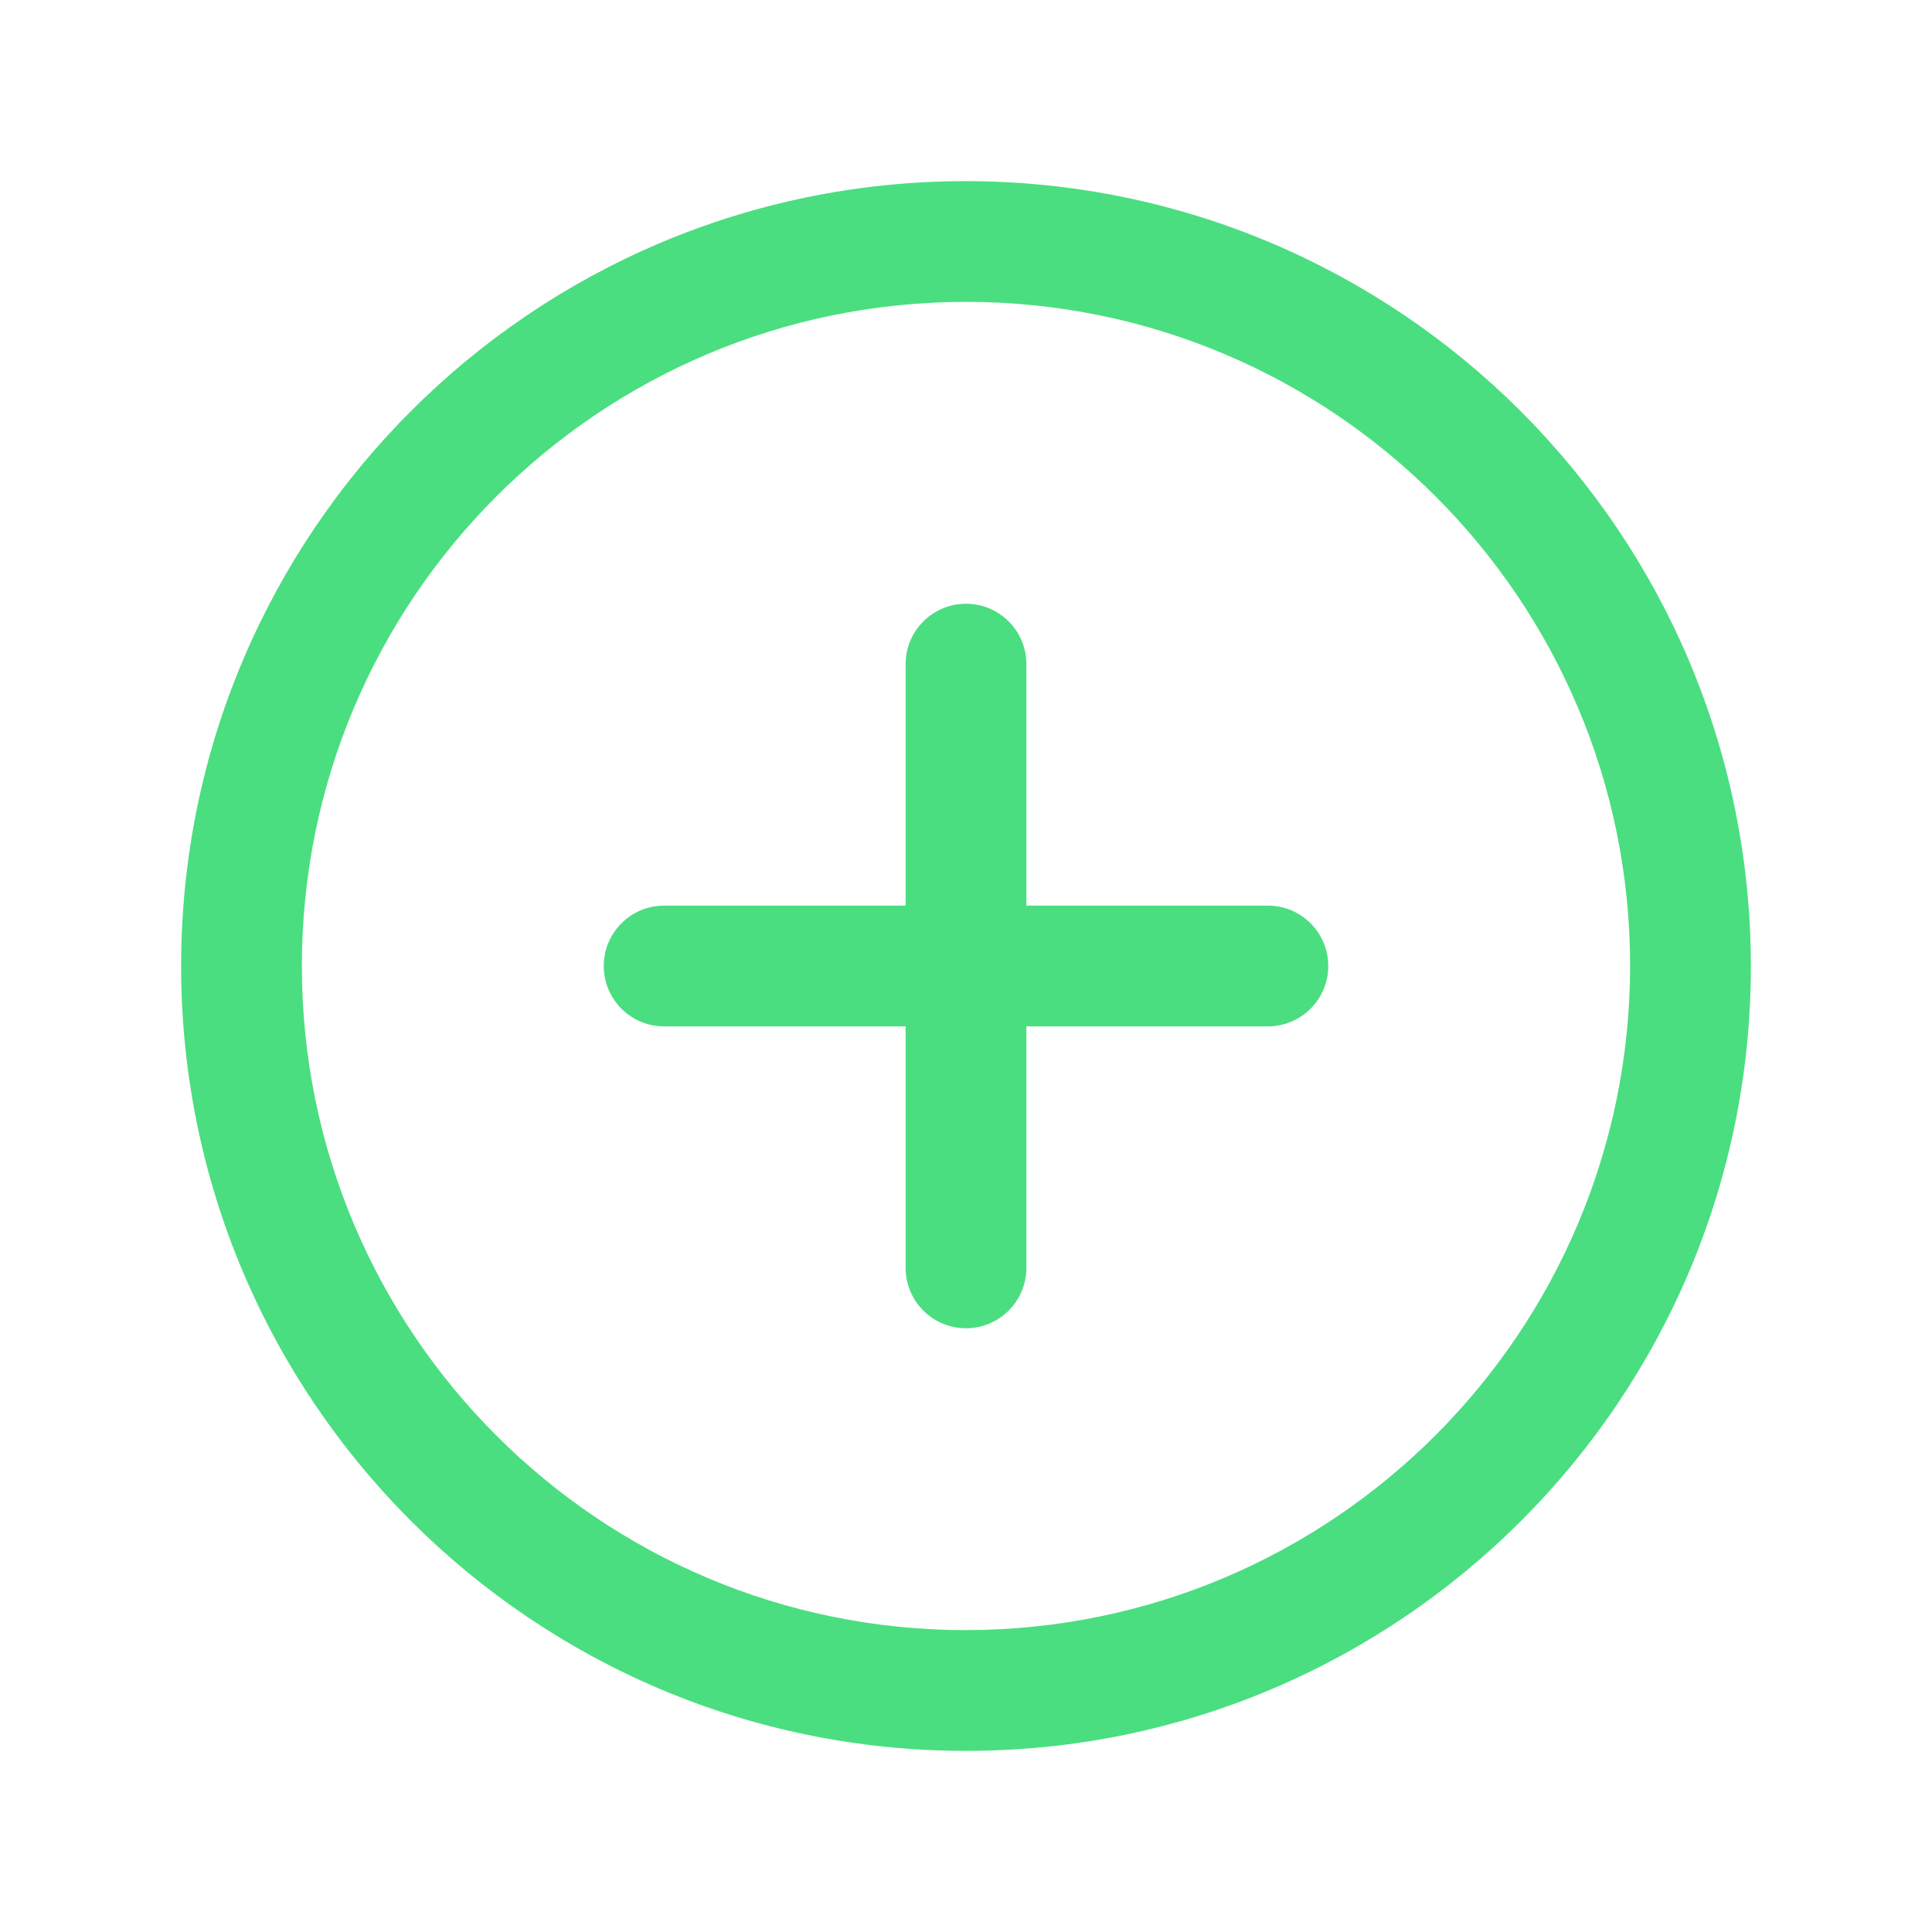
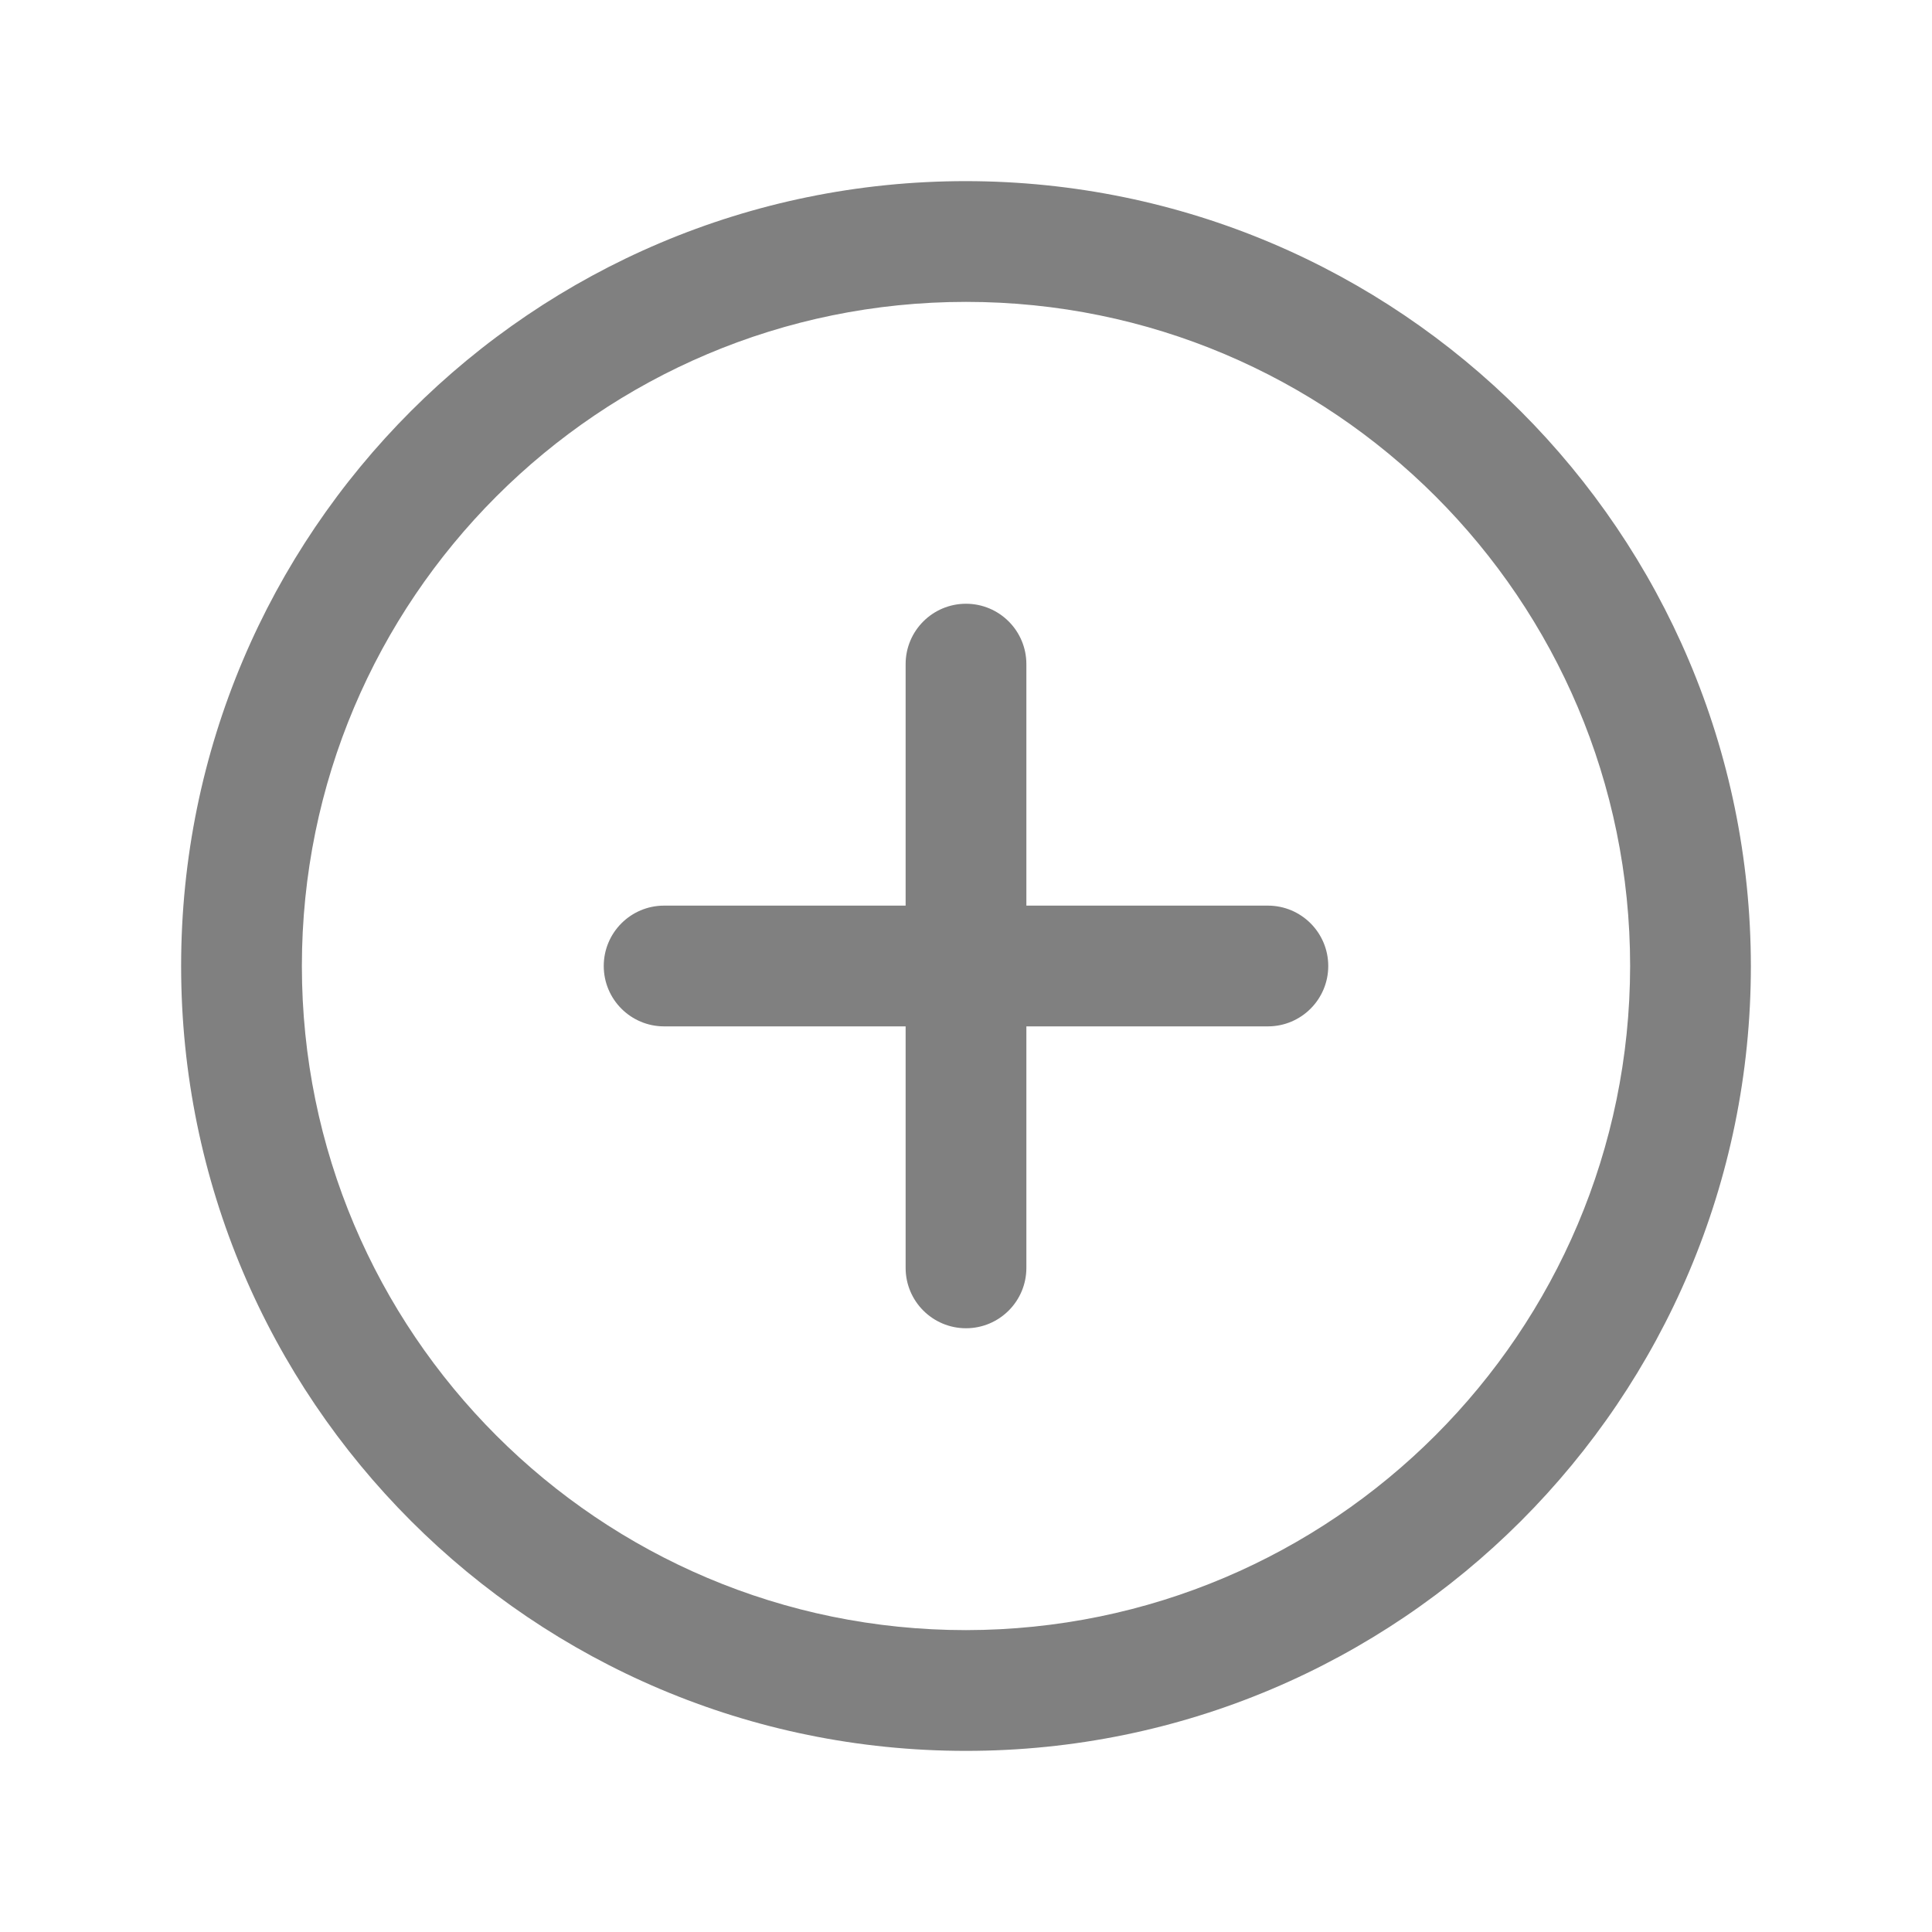
- <svg xmlns="http://www.w3.org/2000/svg" viewBox="0 0 256 256" fill="#4ade80">
+ <svg xmlns="http://www.w3.org/2000/svg" viewBox="0 0 256 256" fill="#808080">
  <path d="M128,24A104,104,0,1,0,232,128,104.11,104.11,0,0,0,128,24Zm0,192a88,88,0,1,1,88-88A88.1,88.1,0,0,1,128,216Zm48-88a8,8,0,0,1-8,8H136v32a8,8,0,0,1-16,0V136H88a8,8,0,0,1,0-16h32V88a8,8,0,0,1,16,0v32h32A8,8,0,0,1,176,128Z" />
</svg>
